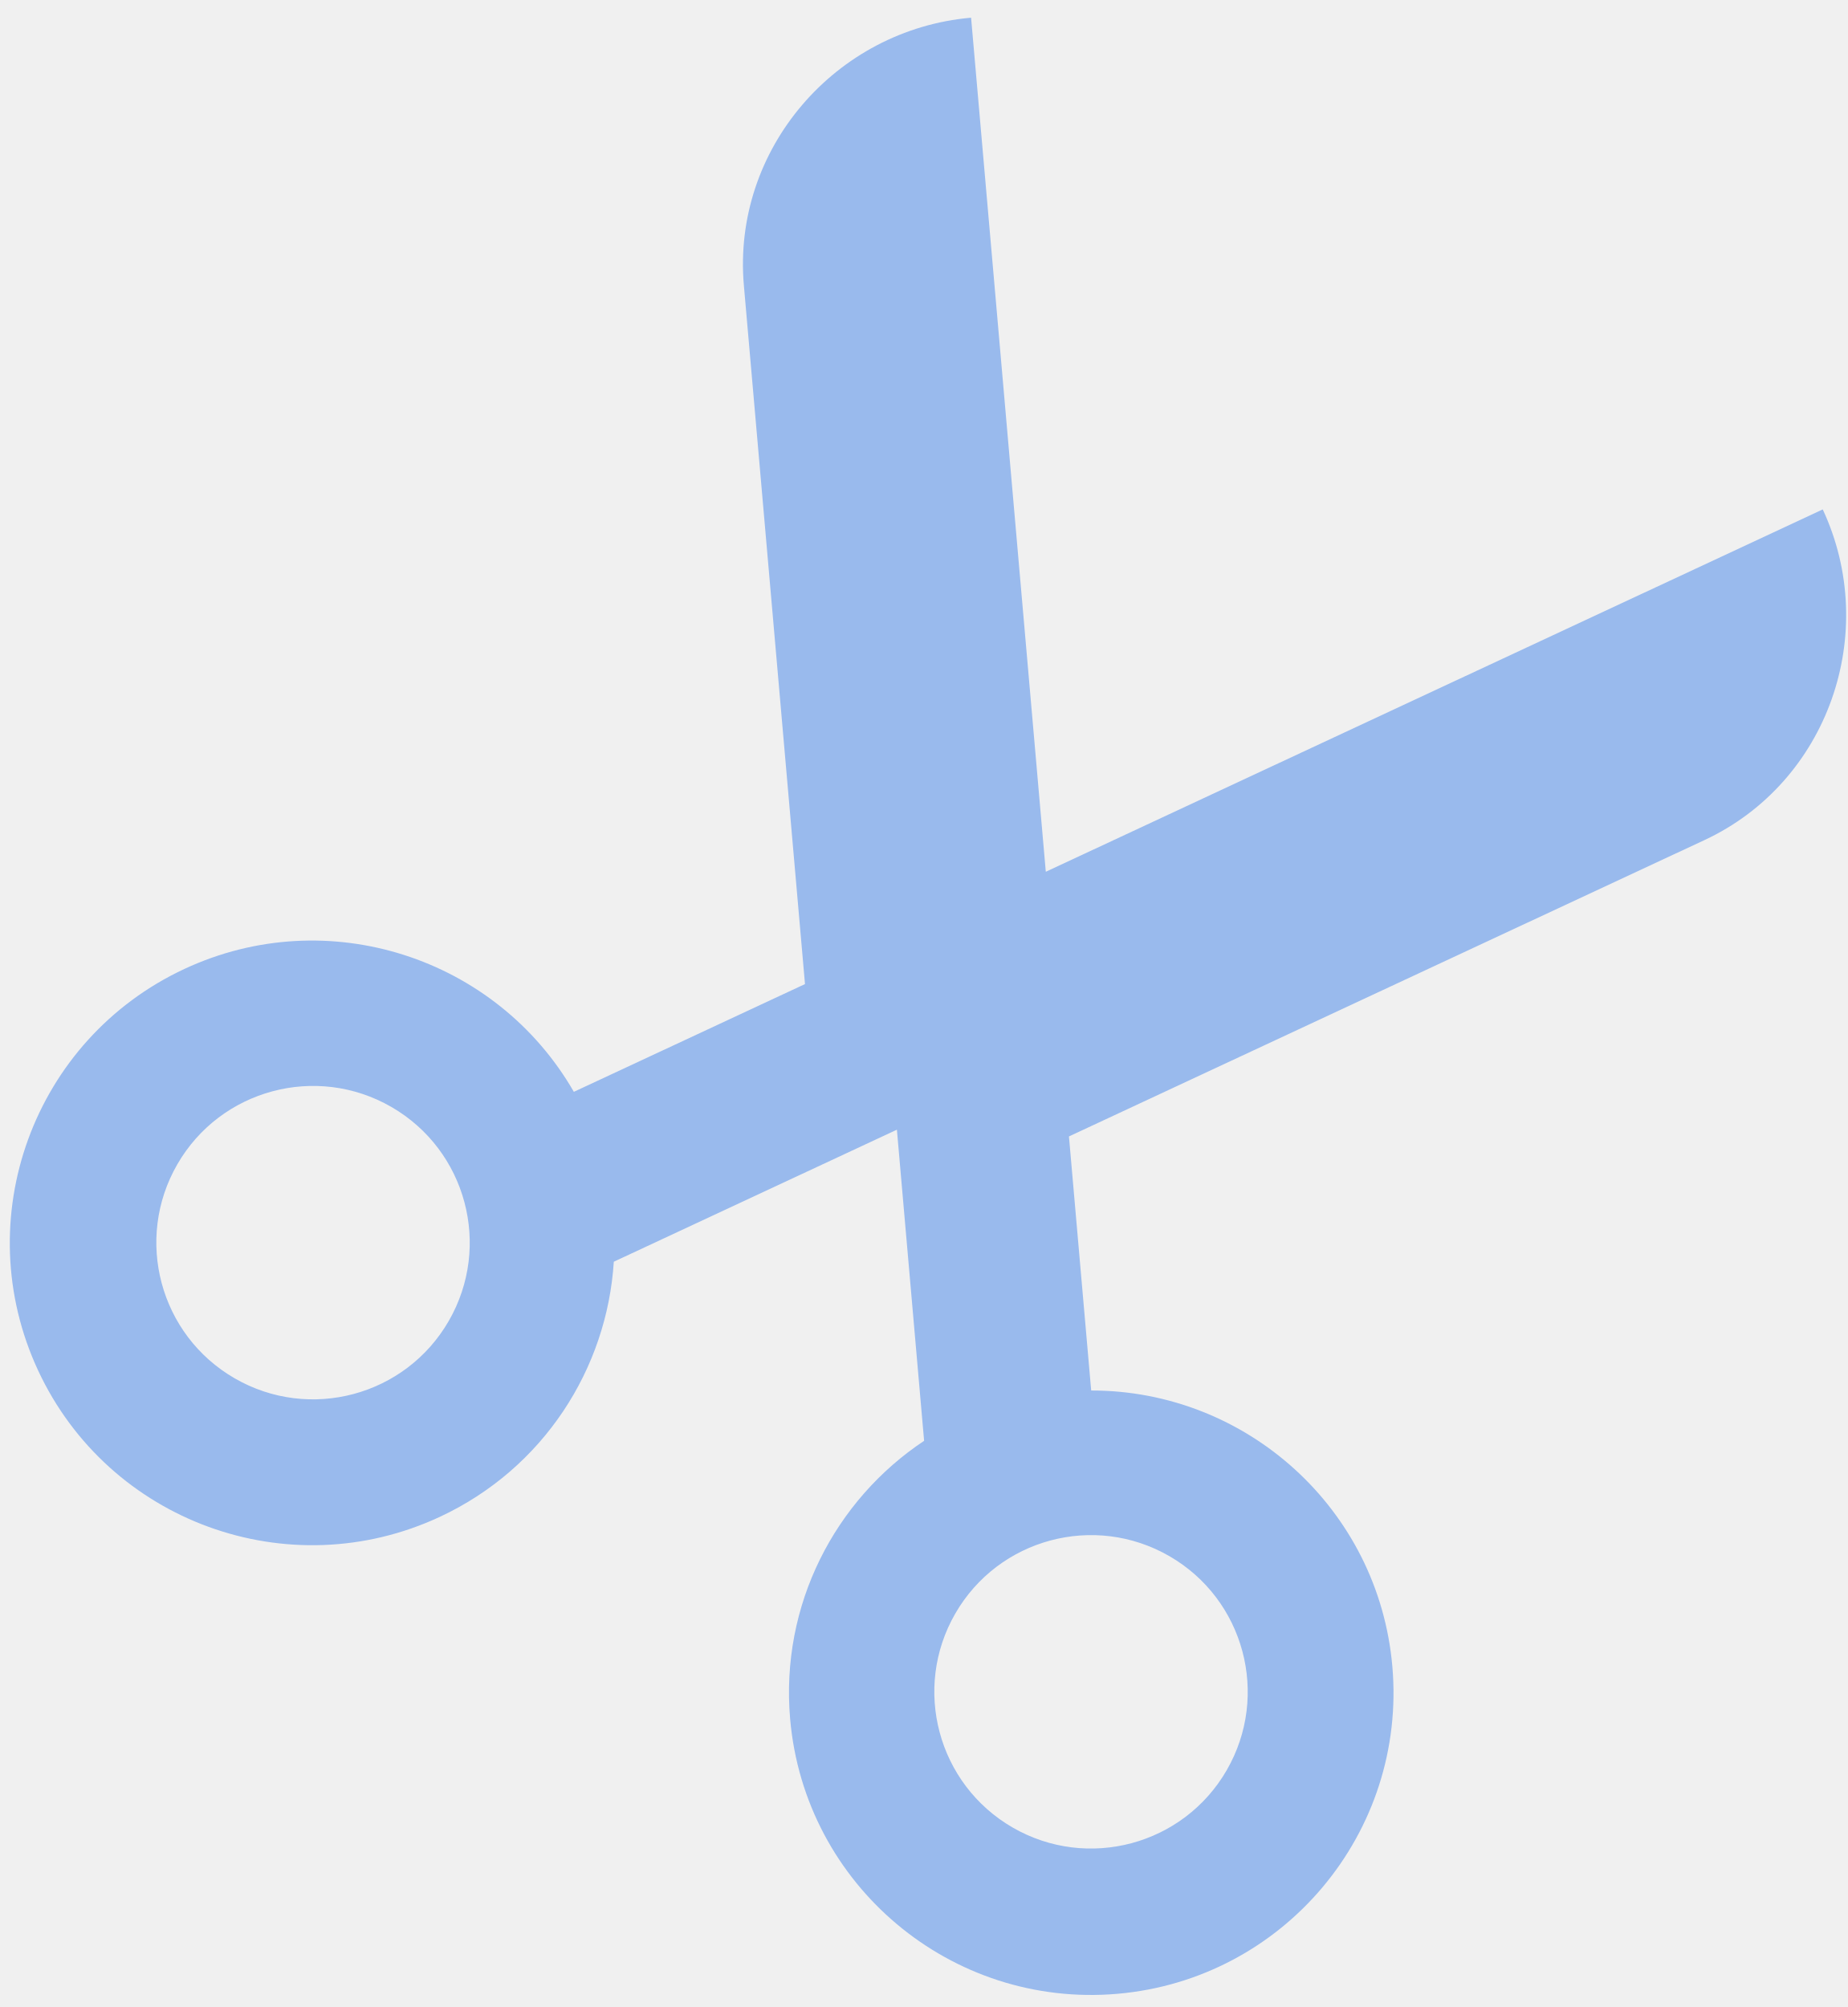
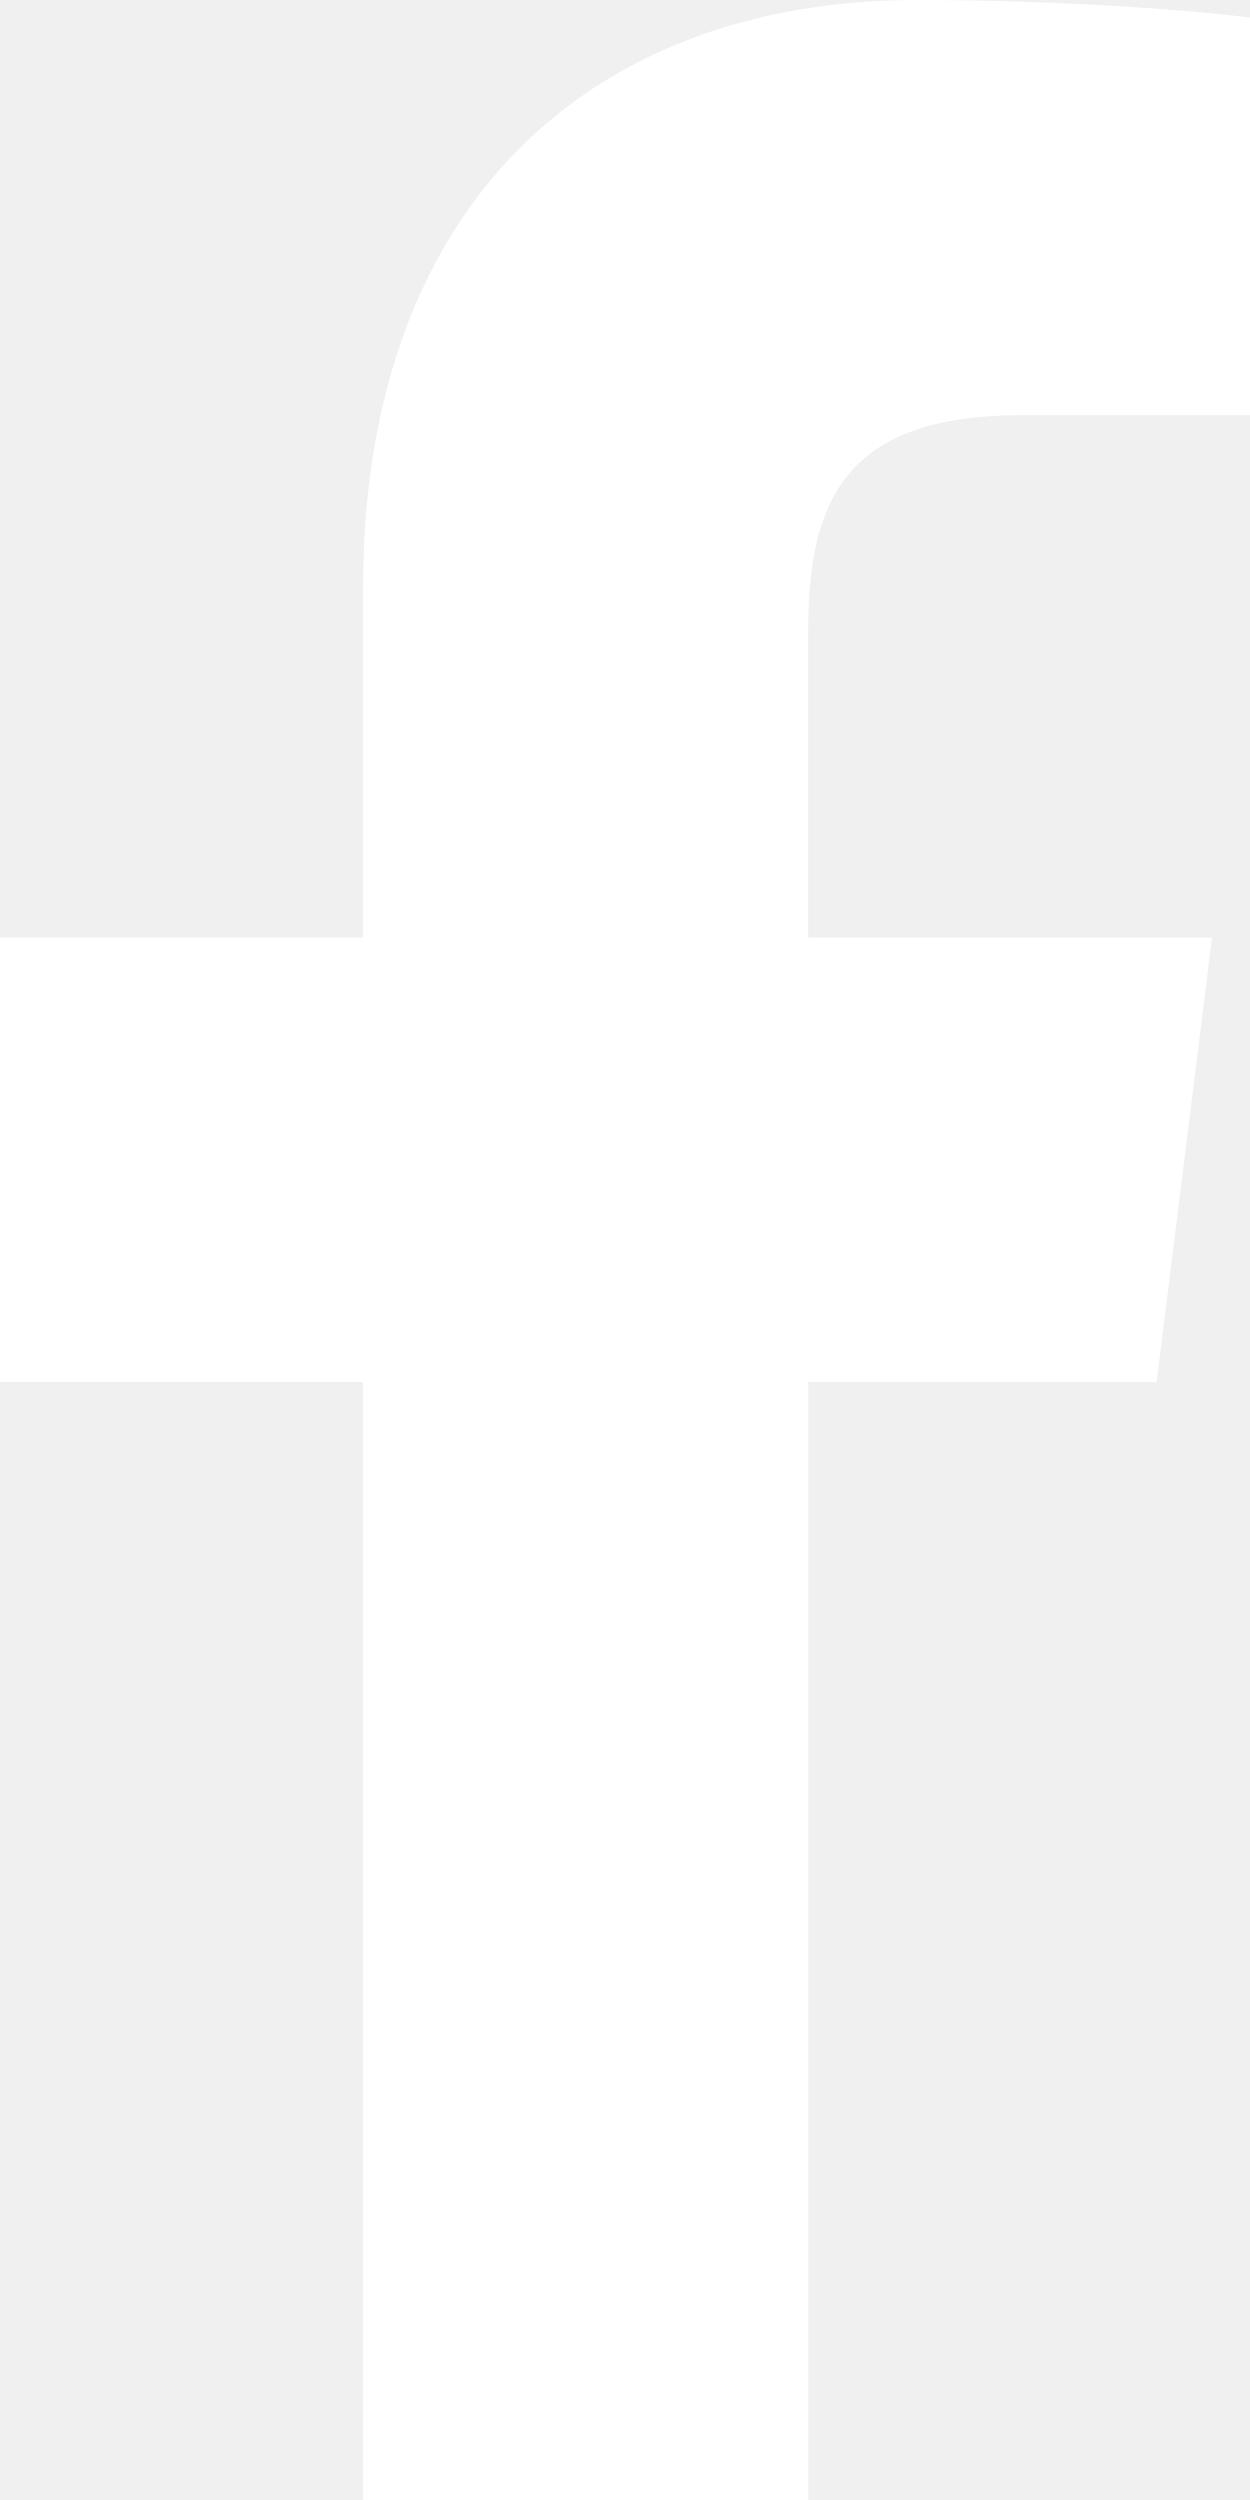
- <svg xmlns="http://www.w3.org/2000/svg" width="81" height="88" viewBox="0 0 81 88" fill="none">
-   <path d="M42.58 0.776C36.624 1.297 32.096 6.557 32.617 12.514L35.297 43.148L25.162 47.873C21.768 41.976 14.367 39.555 8.085 42.485C1.451 45.579 -1.418 53.463 1.674 60.097C4.768 66.73 12.652 69.601 19.287 66.508C23.84 64.385 26.618 60.004 26.914 55.322L39.327 49.533L40.52 63.175C36.613 65.773 34.209 70.37 34.646 75.374C35.284 82.666 41.712 88.058 49.003 87.421C56.296 86.783 61.688 80.355 61.051 73.064C60.447 66.159 54.65 60.961 47.846 60.969L46.871 49.829L74.739 36.834C80.159 34.306 82.45 27.755 79.923 22.336L45.856 38.224L42.58 0.776ZM19.676 57.921C17.779 61.207 13.576 62.333 10.29 60.435C7.005 58.538 5.879 54.336 7.776 51.05C9.673 47.764 13.875 46.639 17.161 48.536C20.447 50.433 21.573 54.634 19.676 57.921ZM53.789 77.616C51.891 80.902 47.689 82.028 44.403 80.131C41.117 78.233 39.992 74.031 41.889 70.746C43.786 67.459 47.988 66.334 51.274 68.231C54.56 70.128 55.686 74.329 53.789 77.616Z" fill="#99BAED" />
+ <svg xmlns="http://www.w3.org/2000/svg" width="19" height="38" viewBox="0 0 19 38" fill="none">
+   <path d="M15.531 6.31H19V0.268C18.402 0.185 16.343 0 13.946 0C8.945 0 5.519 3.146 5.519 8.928V14.25H6.10352e-05V21.005H5.519V38H12.286V21.006H17.581L18.422 14.252H12.284V9.598C12.286 7.646 12.811 6.31 15.531 6.31Z" fill="white" />
</svg>
